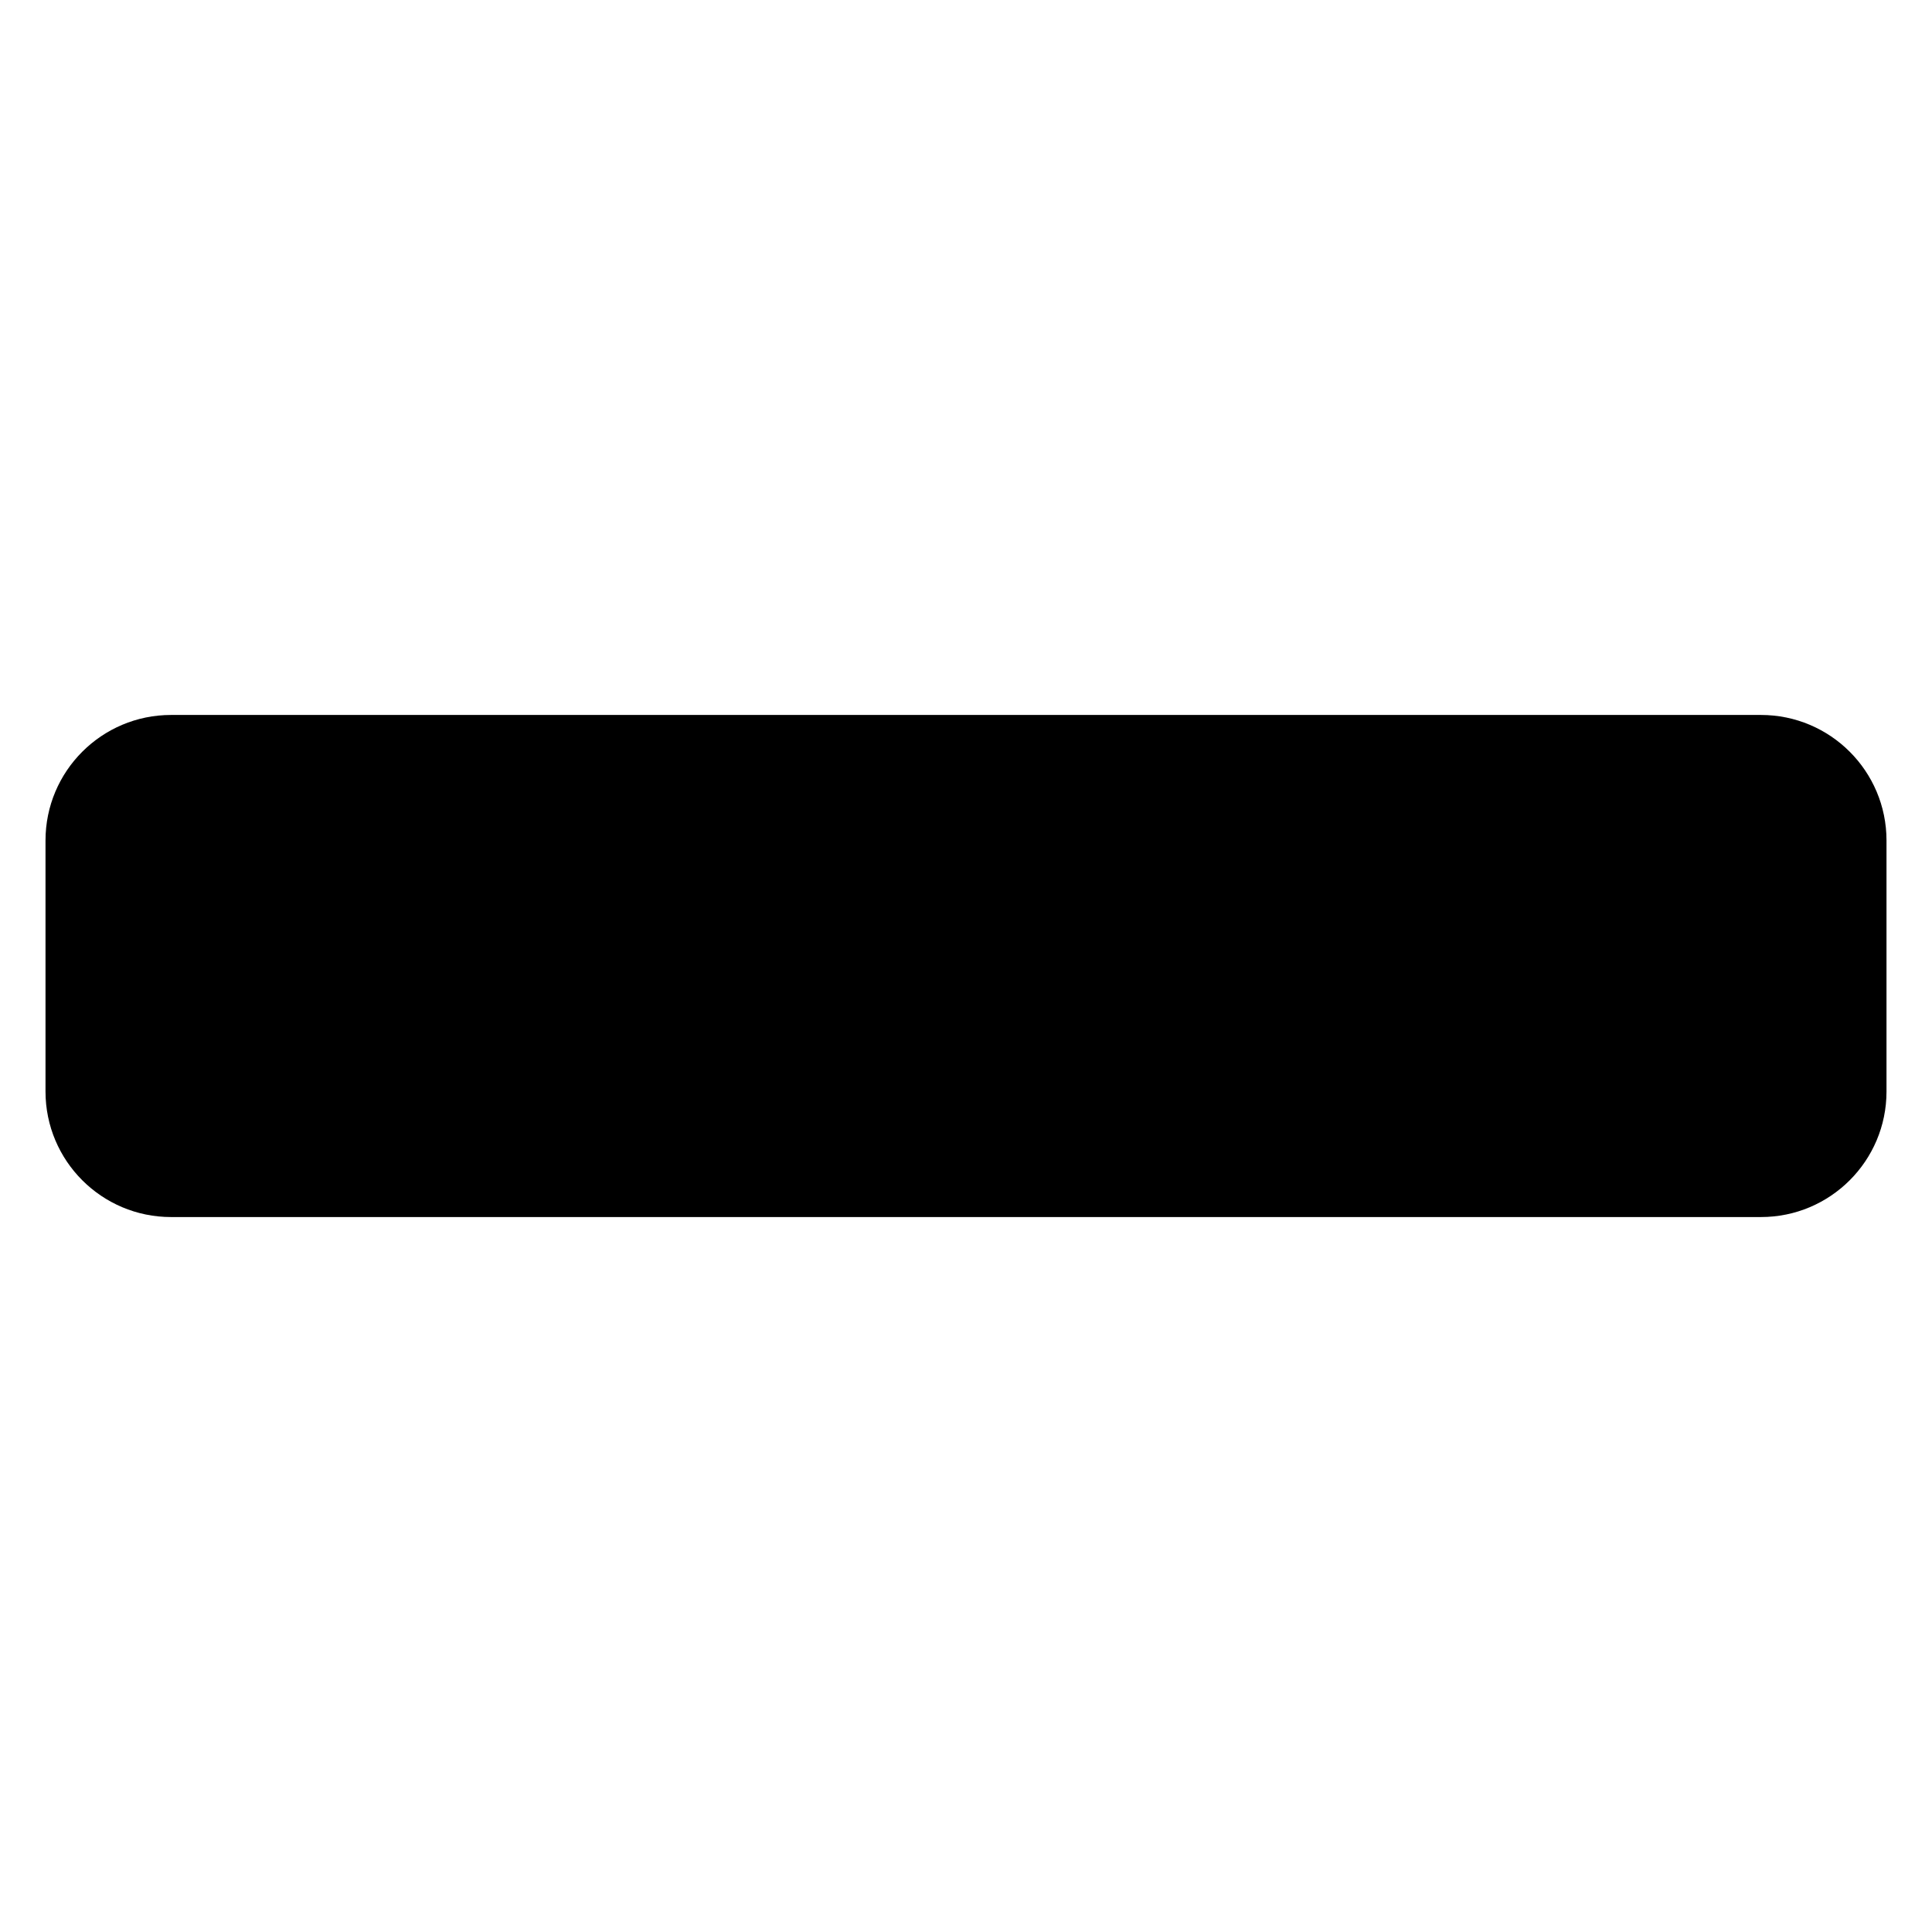
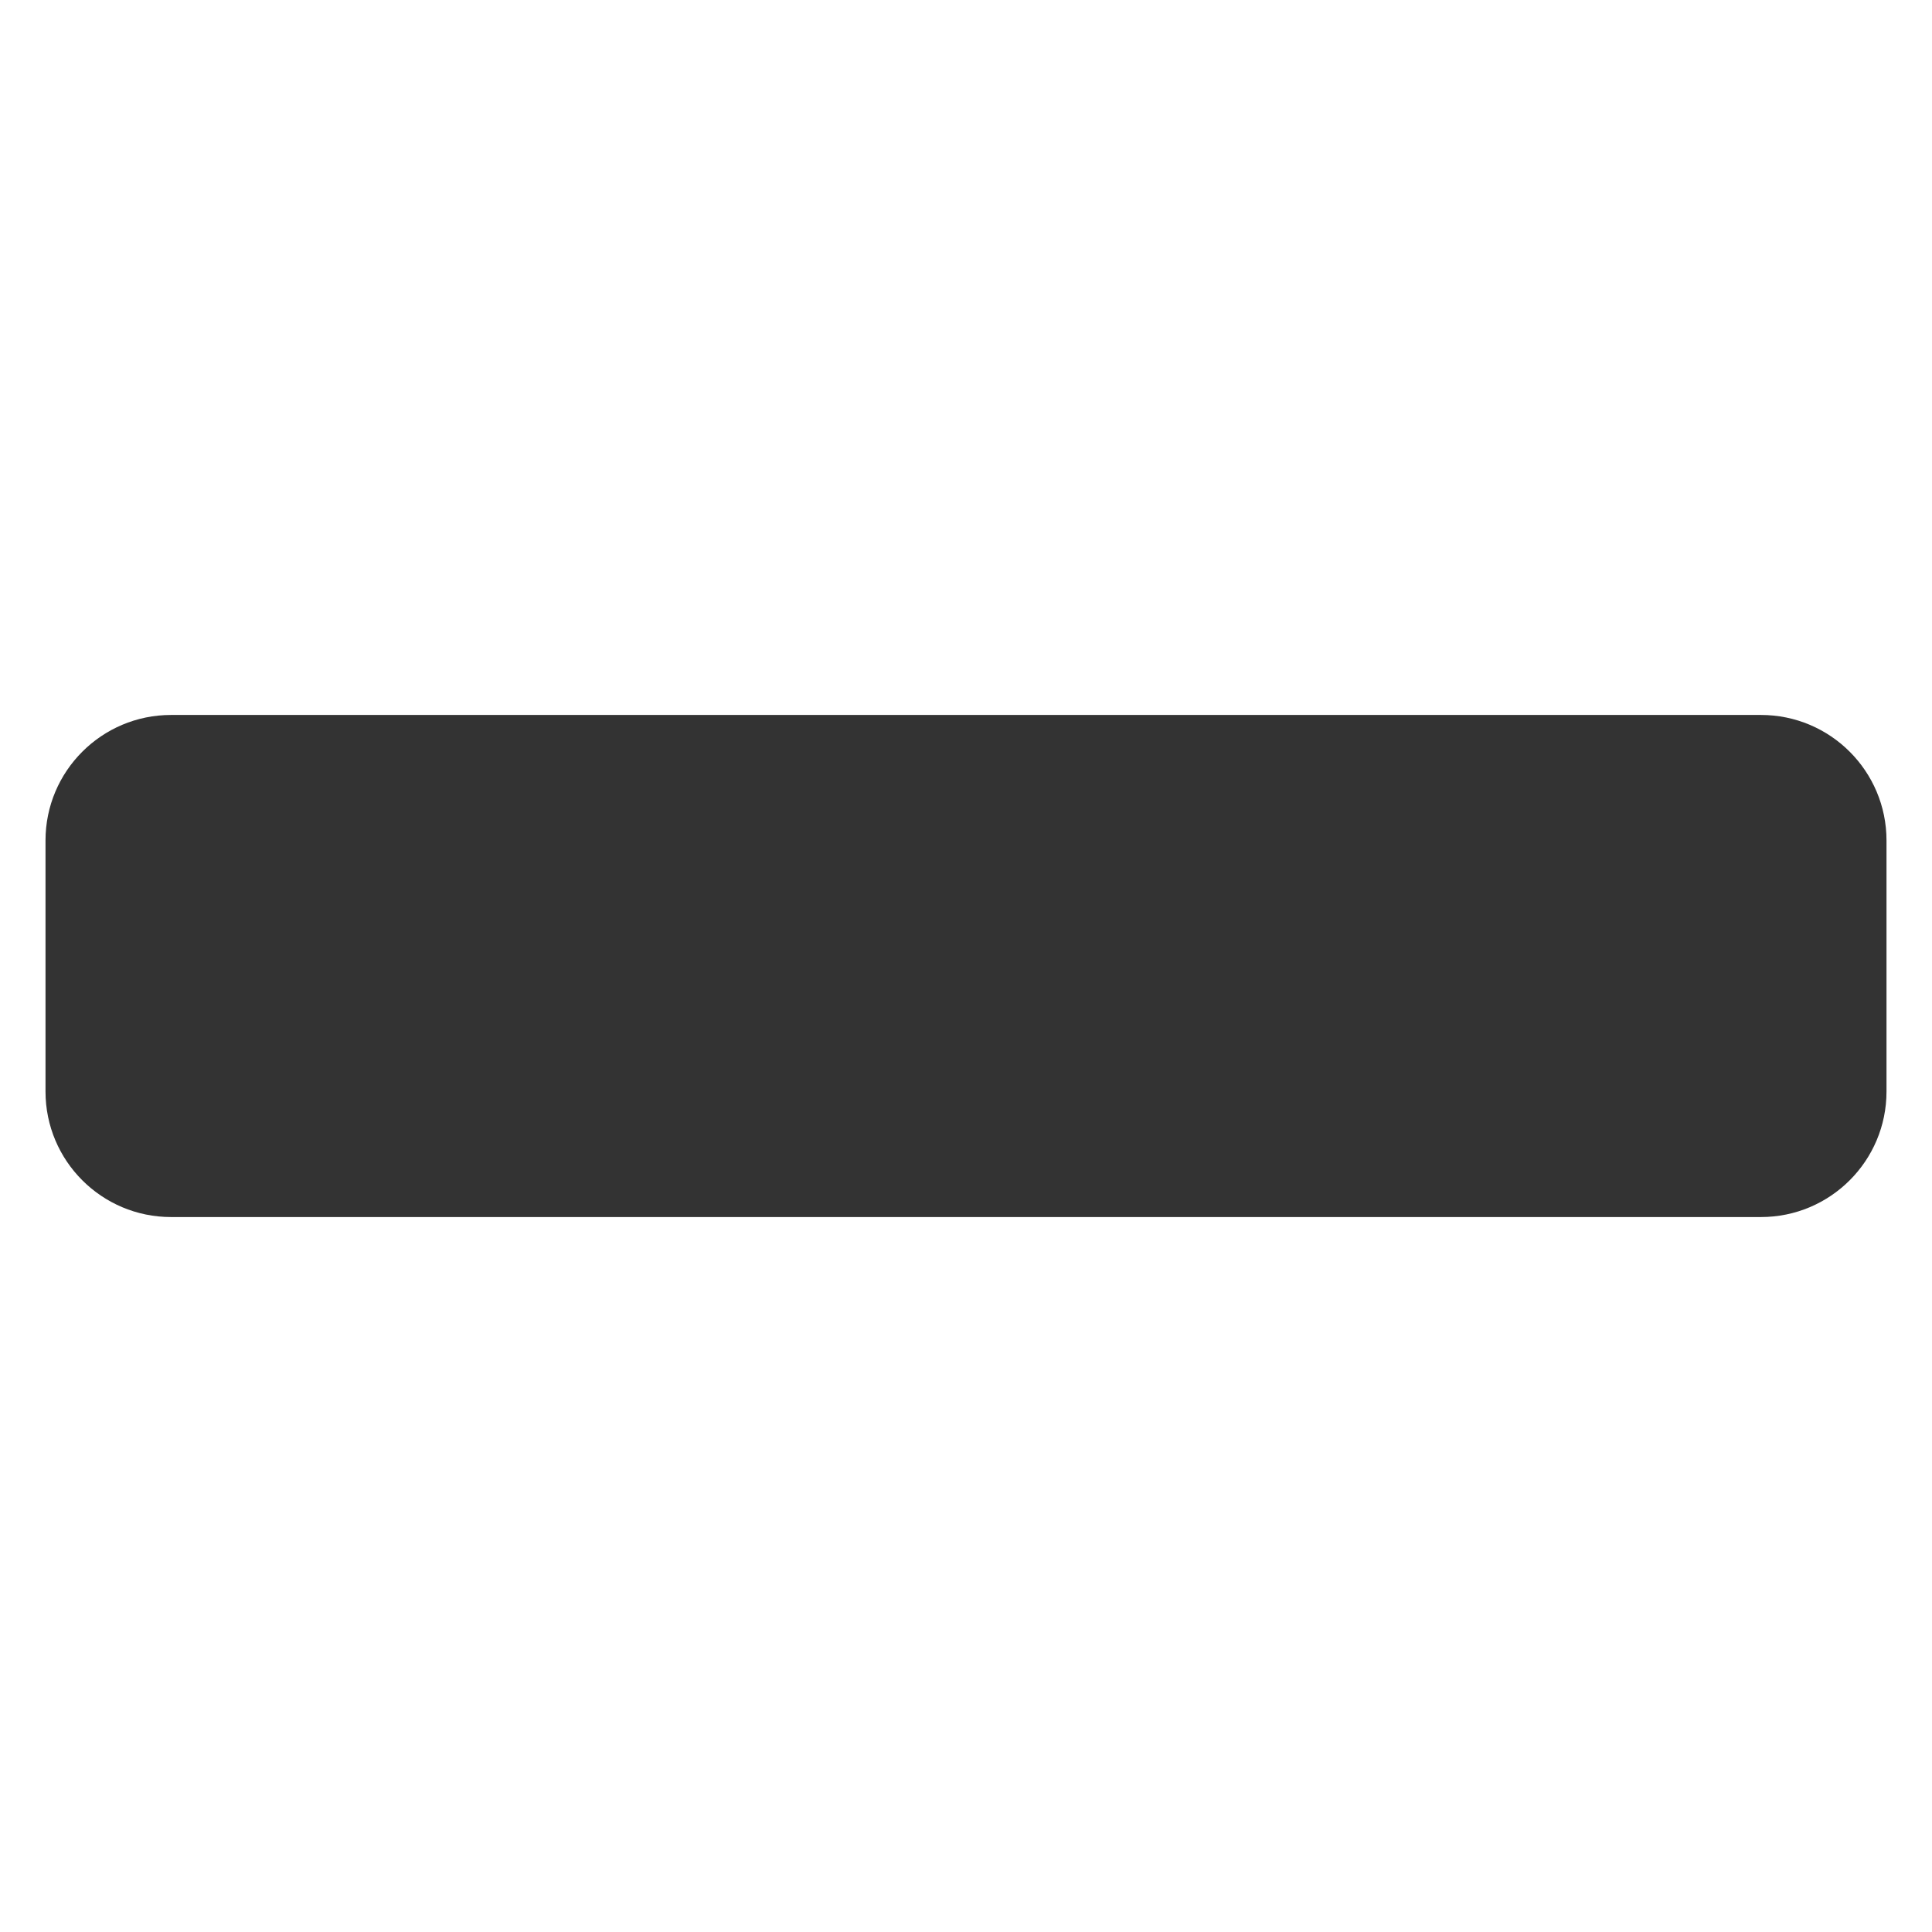
<svg xmlns="http://www.w3.org/2000/svg" width="256" height="256" viewBox="0 0 256 256" id="svg2" version="1.1">
  <defs id="defs4" />
  <g id="layer1" transform="translate(0,-796.3622)">
-     <g style="font-style:normal;font-variant:normal;font-weight:normal;font-stretch:normal;font-size:310.471px;line-height:125%;font-family:FontAwesome;-inkscape-font-specification:'FontAwesome, Normal';text-align:start;letter-spacing:0px;word-spacing:0px;writing-mode:lr-tb;text-anchor:start;fill:#000000;fill-opacity:1;stroke:none;stroke-width:1px;stroke-linecap:butt;stroke-linejoin:miter;stroke-opacity:1" id="text3649">
-       <path d="m 249.971,907.73 c 0,-9.182 -7.45,-16.632 -16.632,-16.632 l -210.677,0 c -9.182,0 -16.632,7.45 -16.632,16.632 l 0,33.265 c 0,9.182 7.45,16.632 16.632,16.632 l 210.677,0 c 9.182,0 16.632,-7.45 16.632,-16.632 l 0,-33.265 z" style="" id="path3336" />
+     <g style="font-style:normal;font-variant:normal;font-weight:normal;font-stretch:normal;font-size:310.471px;line-height:125%;font-family:FontAwesome;-inkscape-font-specification:'FontAwesome, Normal';text-align:start;letter-spacing:0px;word-spacing:0px;writing-mode:lr-tb;text-anchor:start;fill:#333333;fill-opacity:1;stroke:none;stroke-width:1px;stroke-linecap:butt;stroke-linejoin:miter;stroke-opacity:1" id="text3649">
+       <path d="m 249.971,907.73 c 0,-9.182 -7.45,-16.632 -16.632,-16.632 l -210.677,0 c -9.182,0 -16.632,7.45 -16.632,16.632 l 0,33.265 c 0,9.182 7.45,16.632 16.632,16.632 l 210.677,0 c 9.182,0 16.632,-7.45 16.632,-16.632 l 0,-33.265 z" style="fill:#333333;fill-opacity:1" id="path3336" />
    </g>
  </g>
</svg>
